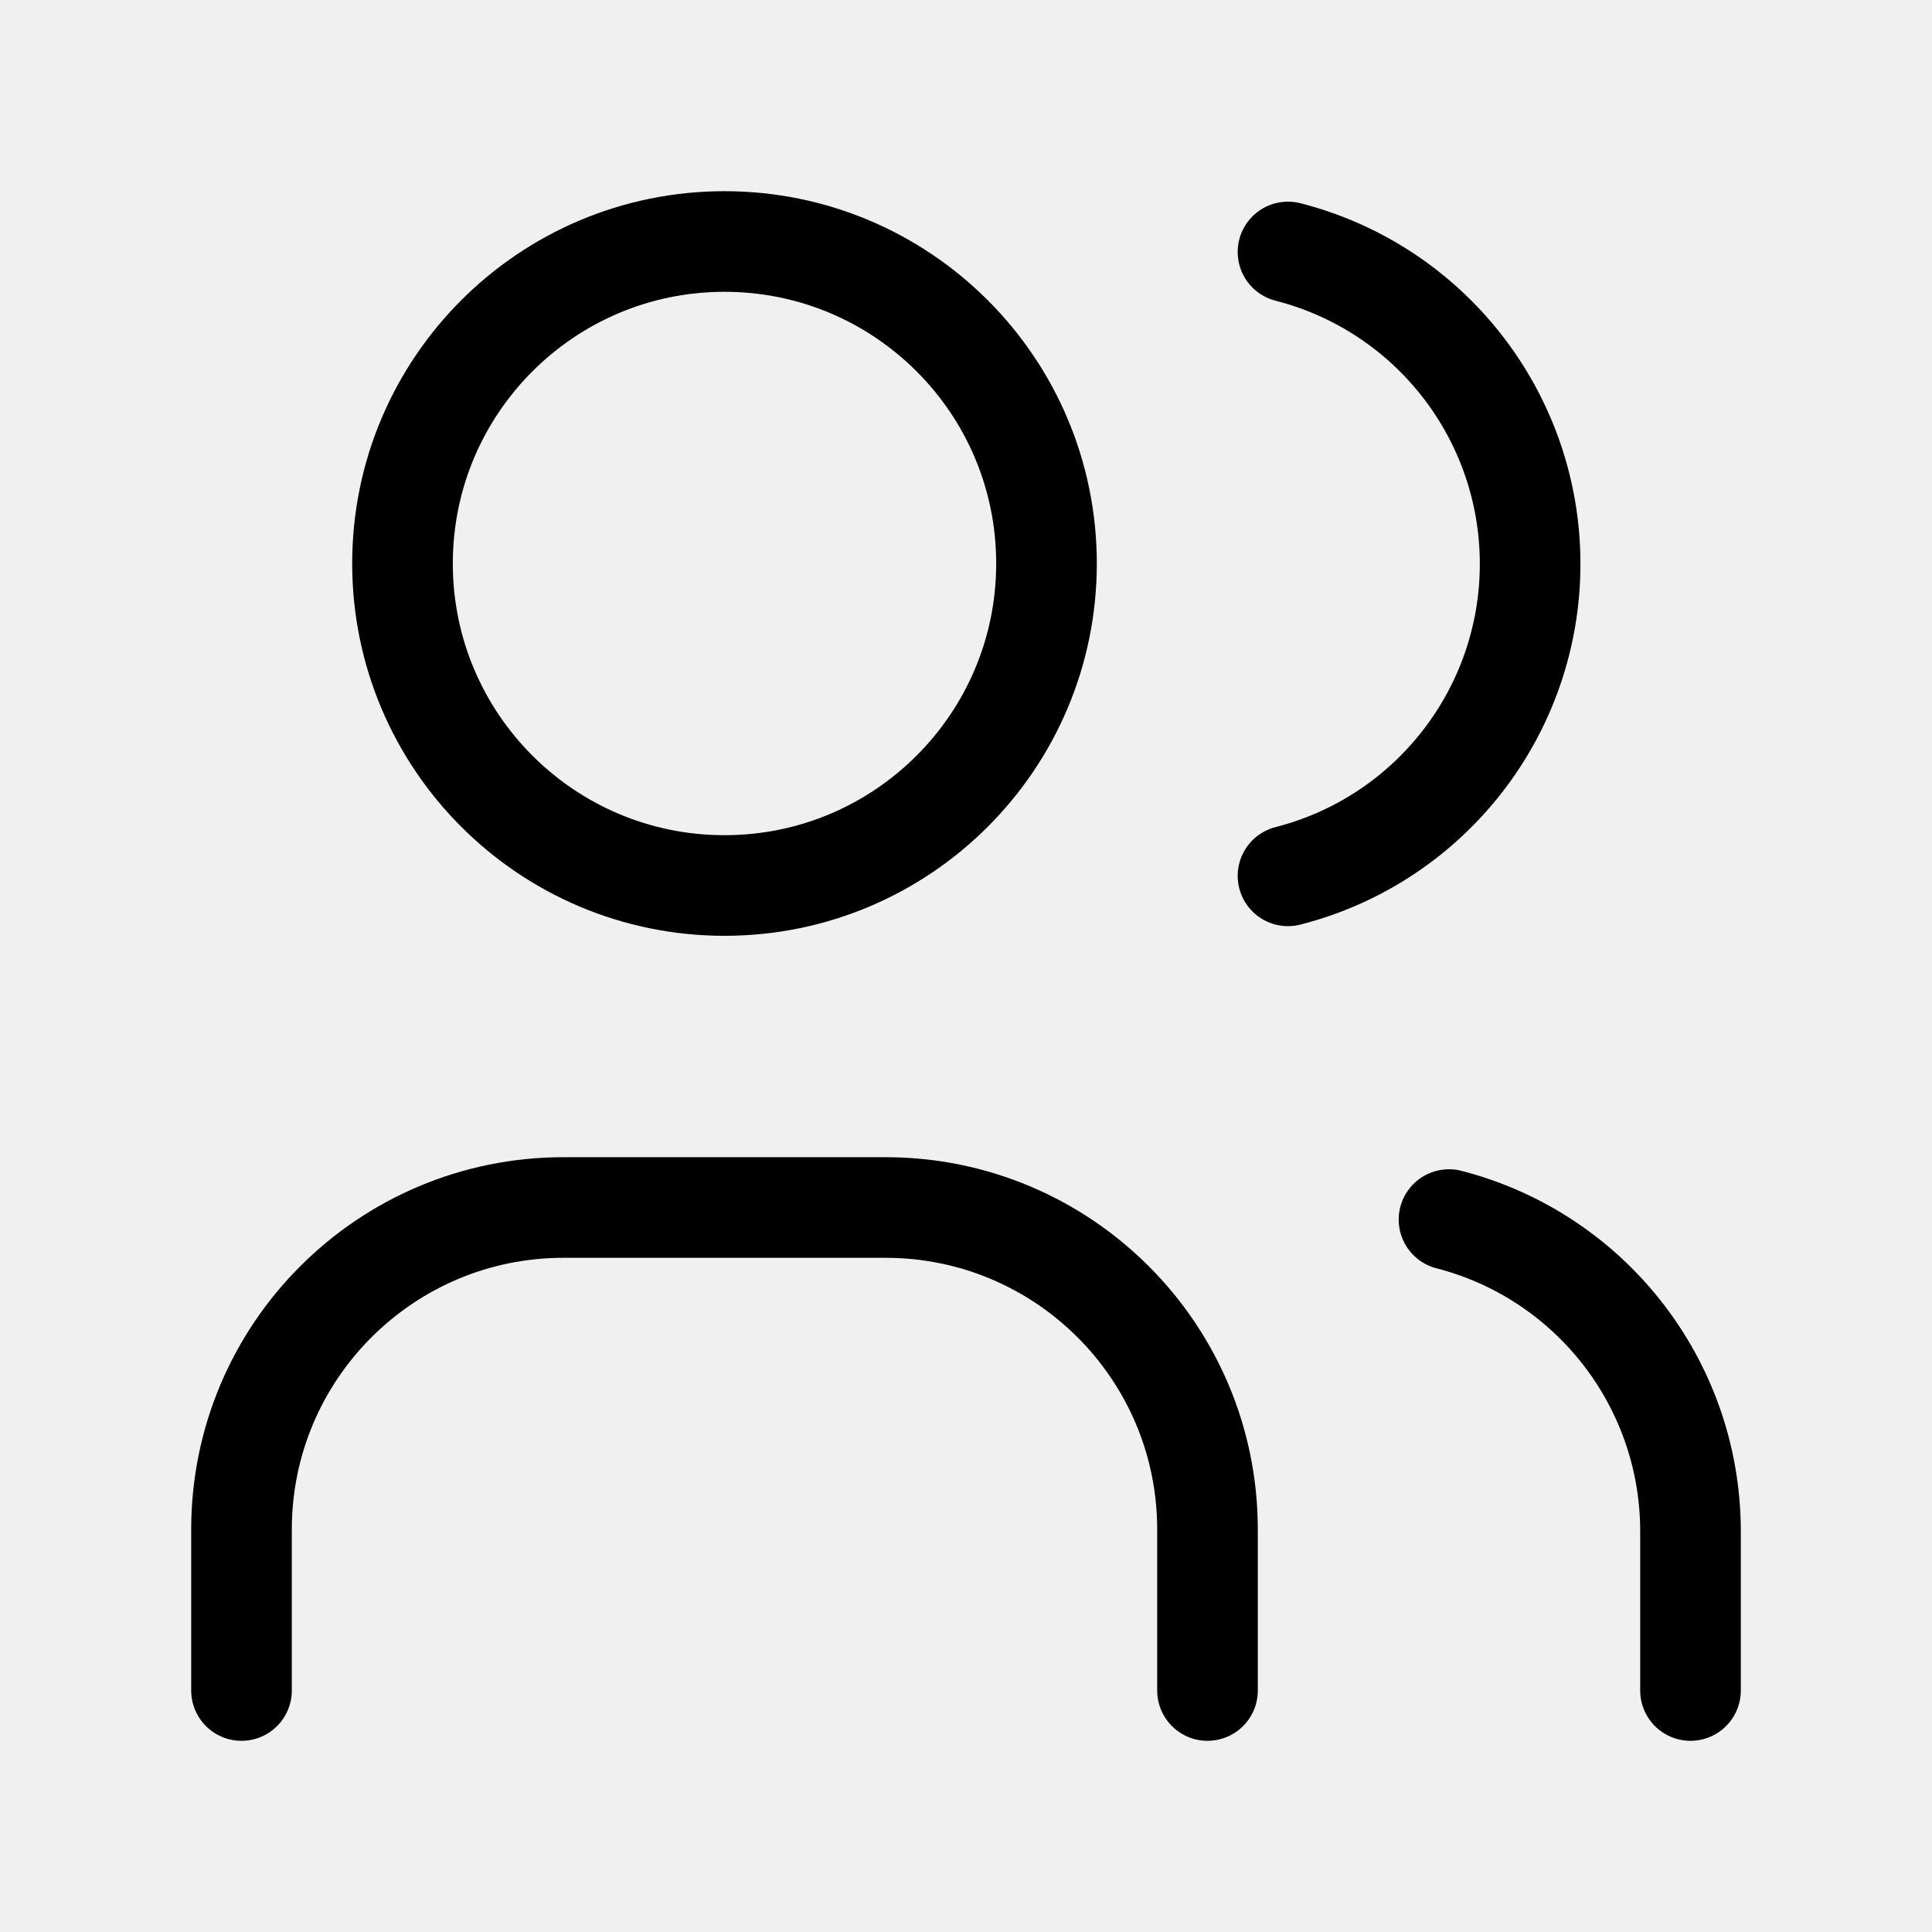
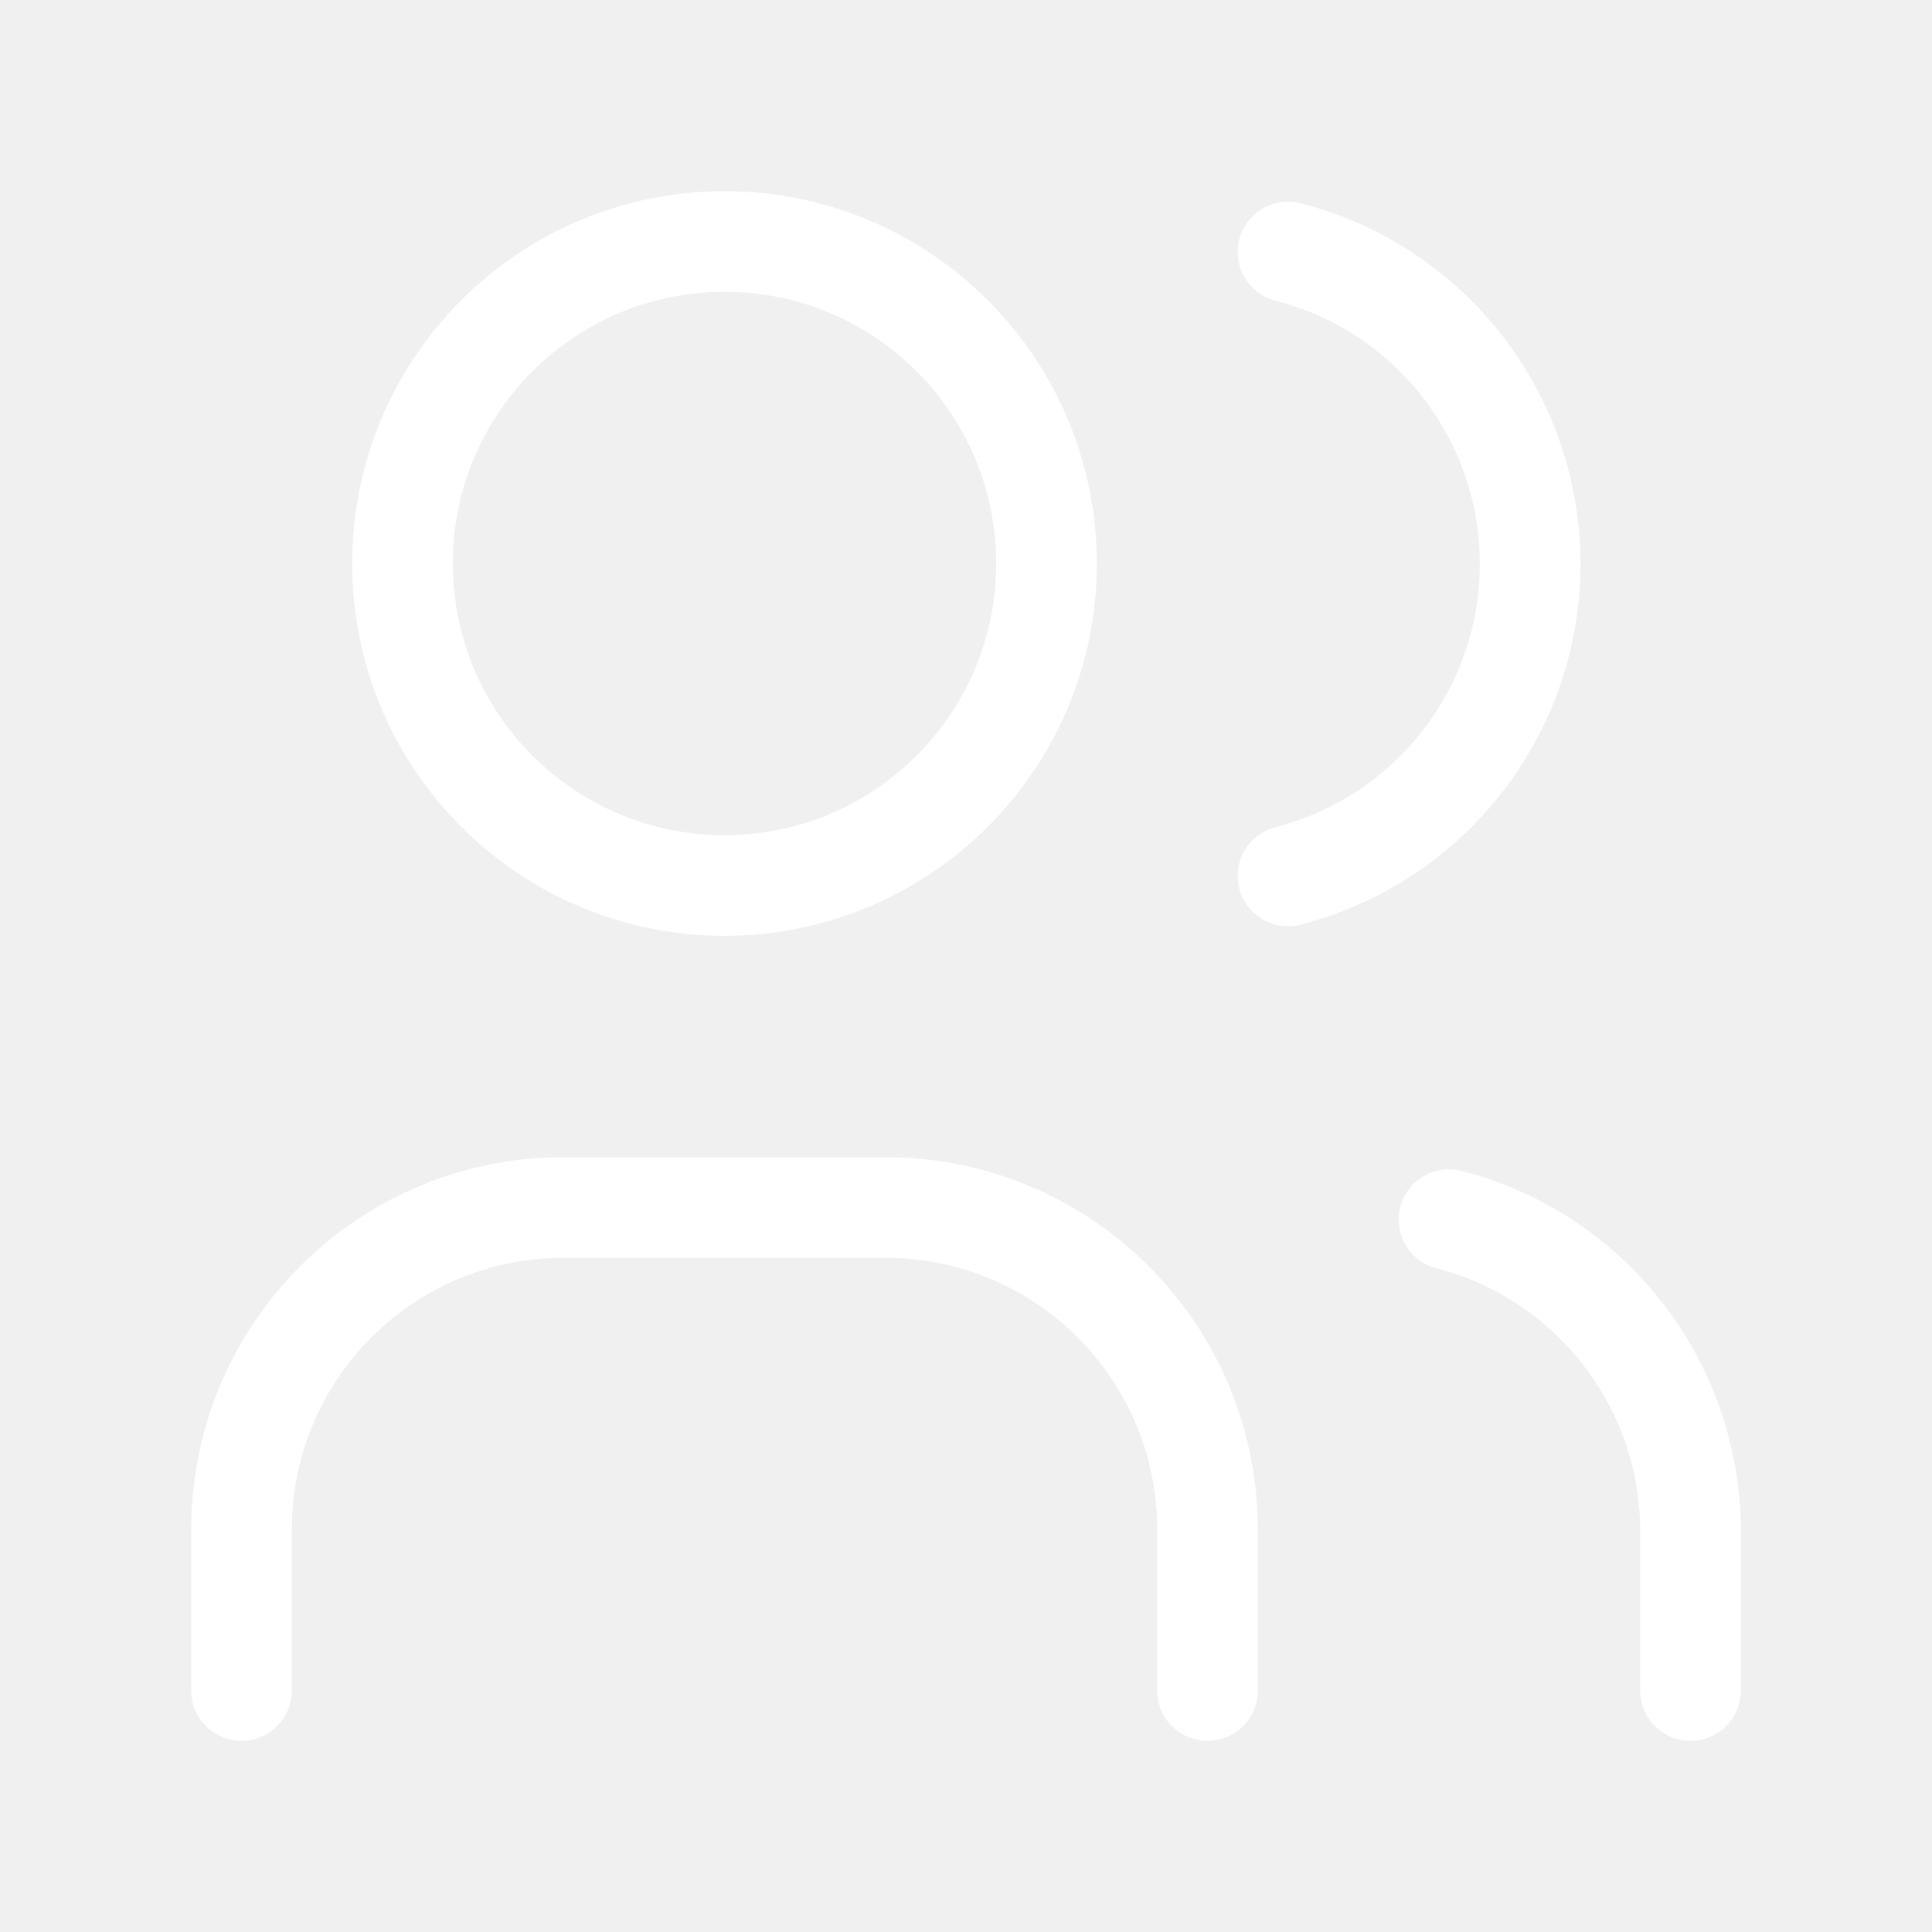
- <svg xmlns="http://www.w3.org/2000/svg" class="icon icon-tabler icon-tabler-users" width="16" height="16" viewBox="0 0 24 24" stroke-width="1.25" stroke="currentColor" fill="none" stroke-linecap="round" stroke-linejoin="round">
+ <svg xmlns="http://www.w3.org/2000/svg" class="icon icon-tabler icon-tabler-users" width="16" height="16" viewBox="0 0 24 24" stroke-width="1.25" stroke="#fff" fill="none" stroke-linecap="round" stroke-linejoin="round">
  <path stroke="none" d="M0 0h24v24H0z" fill="none" />
  <path d="M9 7m-4 0a4 4 0 1 0 8 0a4 4 0 1 0 -8 0" />
  <path d="M3 21v-2a4 4 0 0 1 4 -4h4a4 4 0 0 1 4 4v2" />
  <path d="M16 3.13a4 4 0 0 1 0 7.75" />
  <path d="M21 21v-2a4 4 0 0 0 -3 -3.85" />
</svg>
